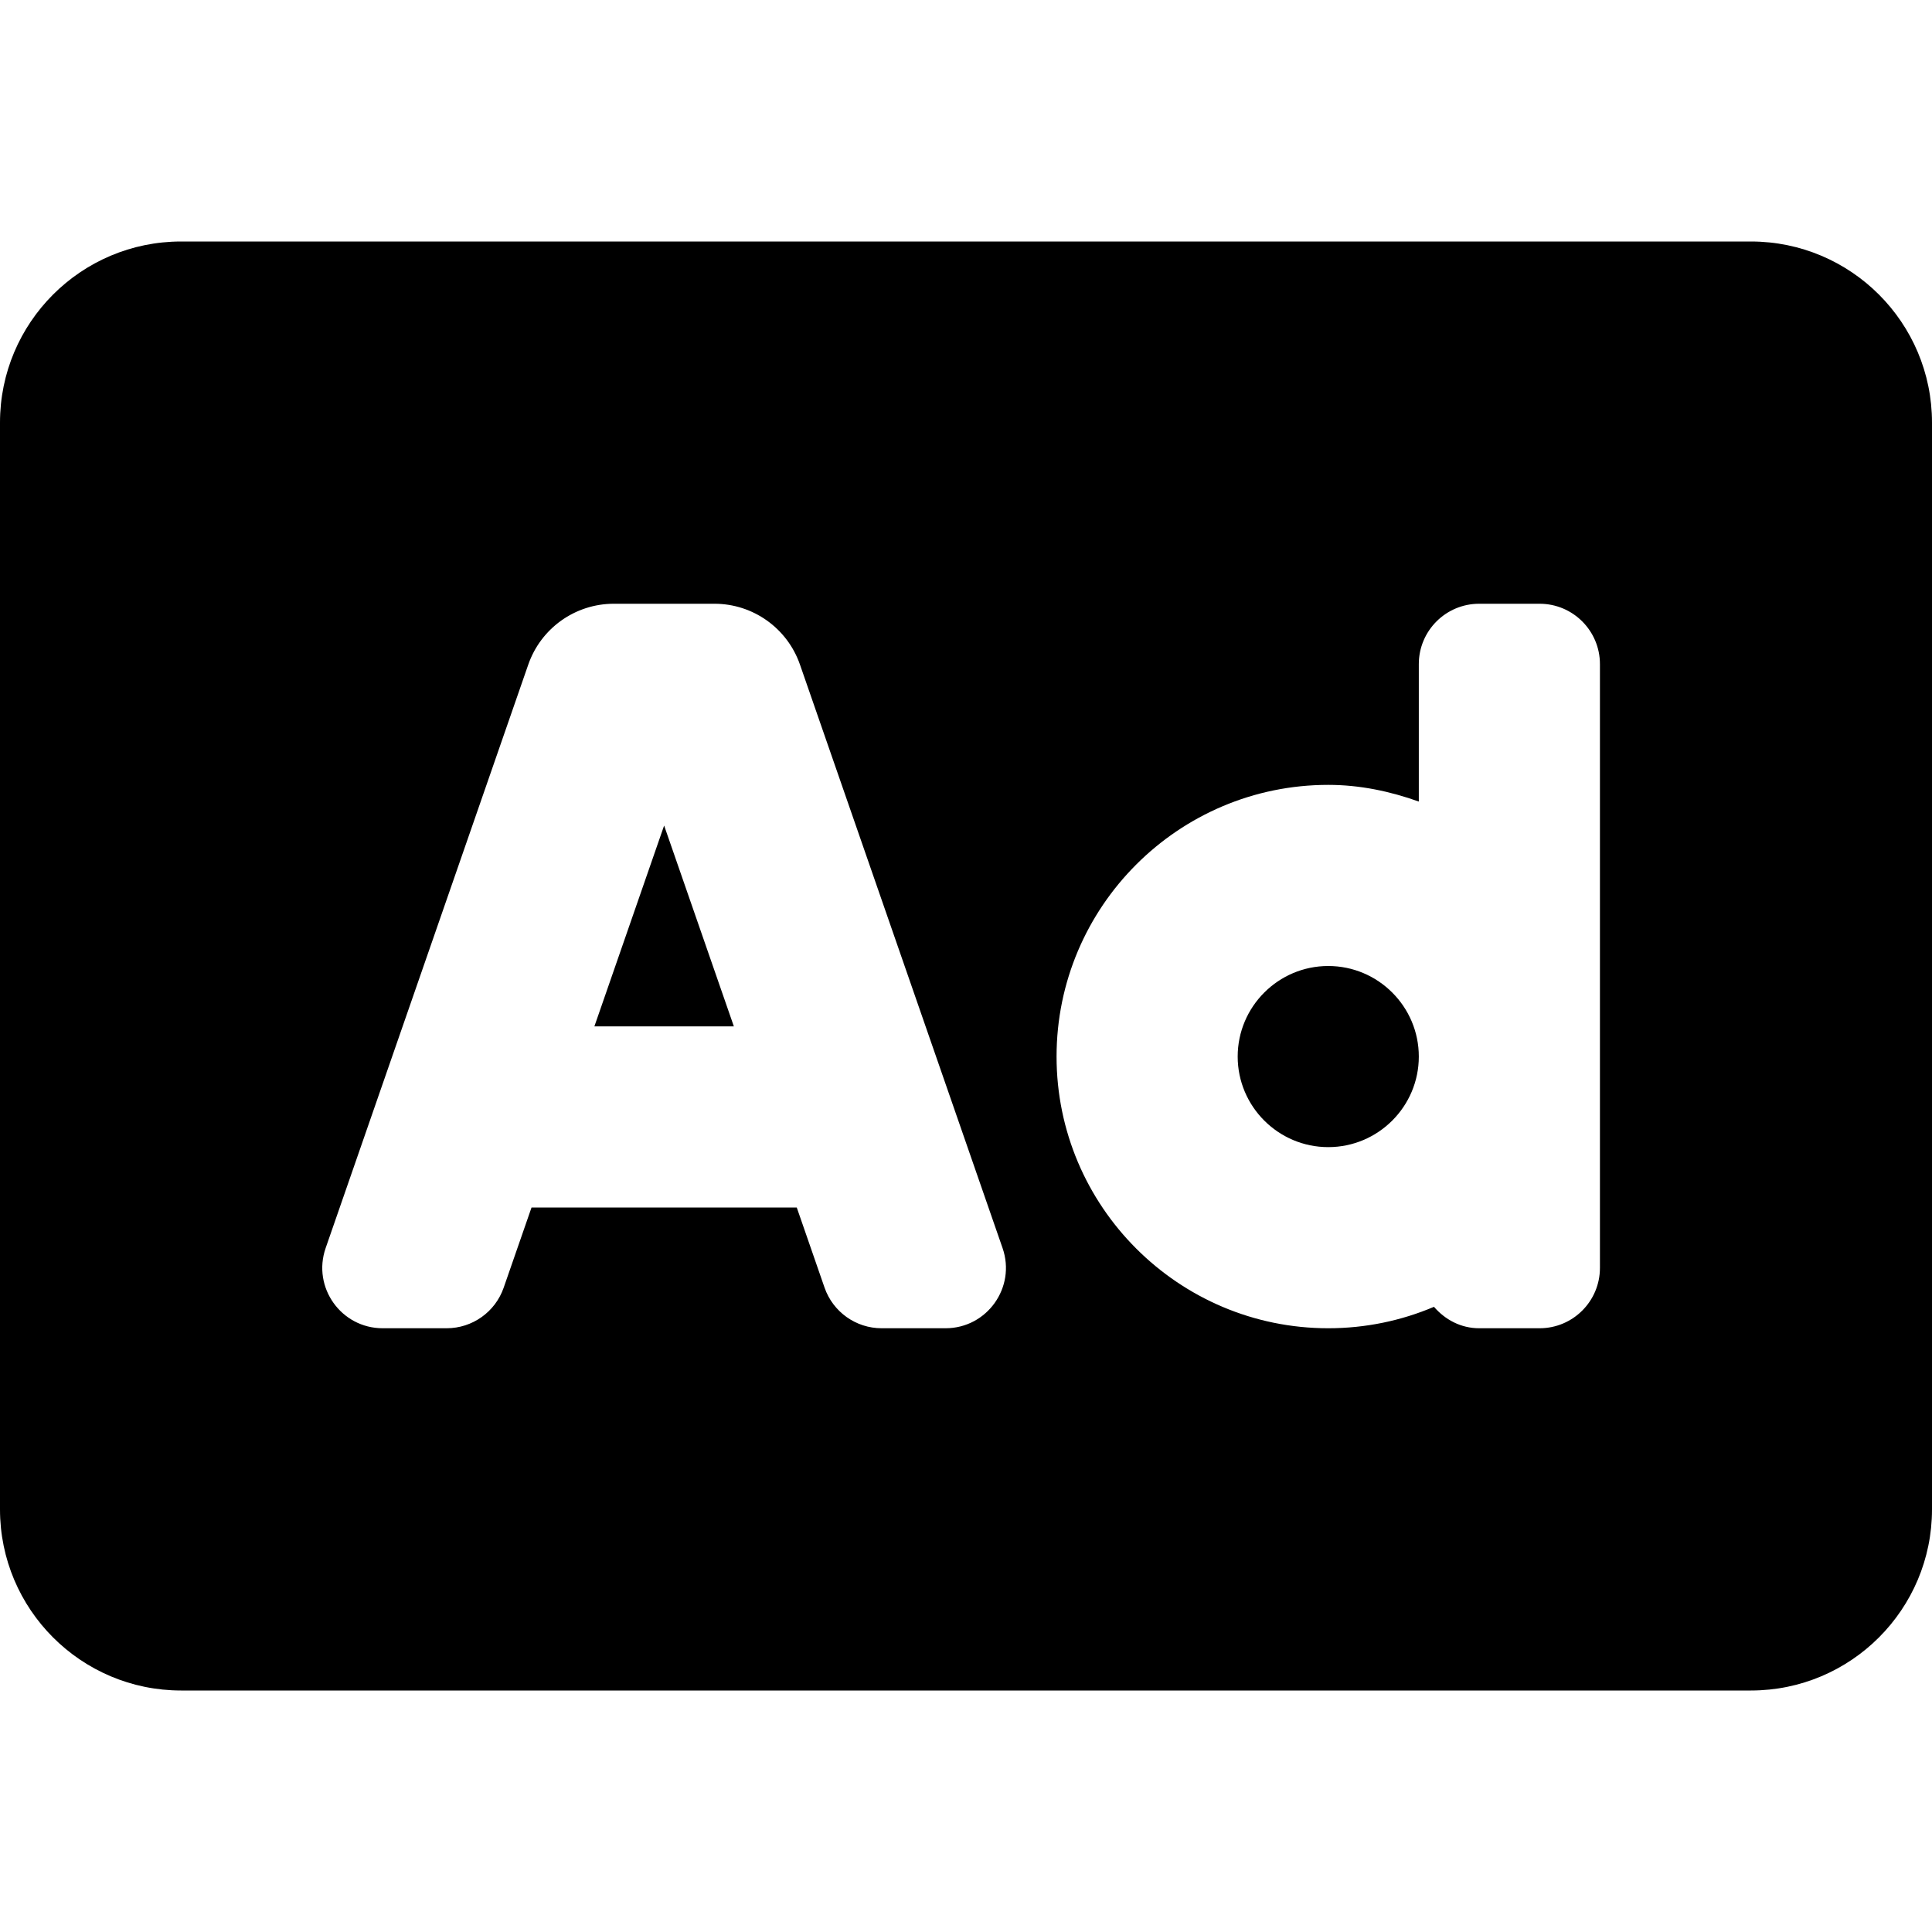
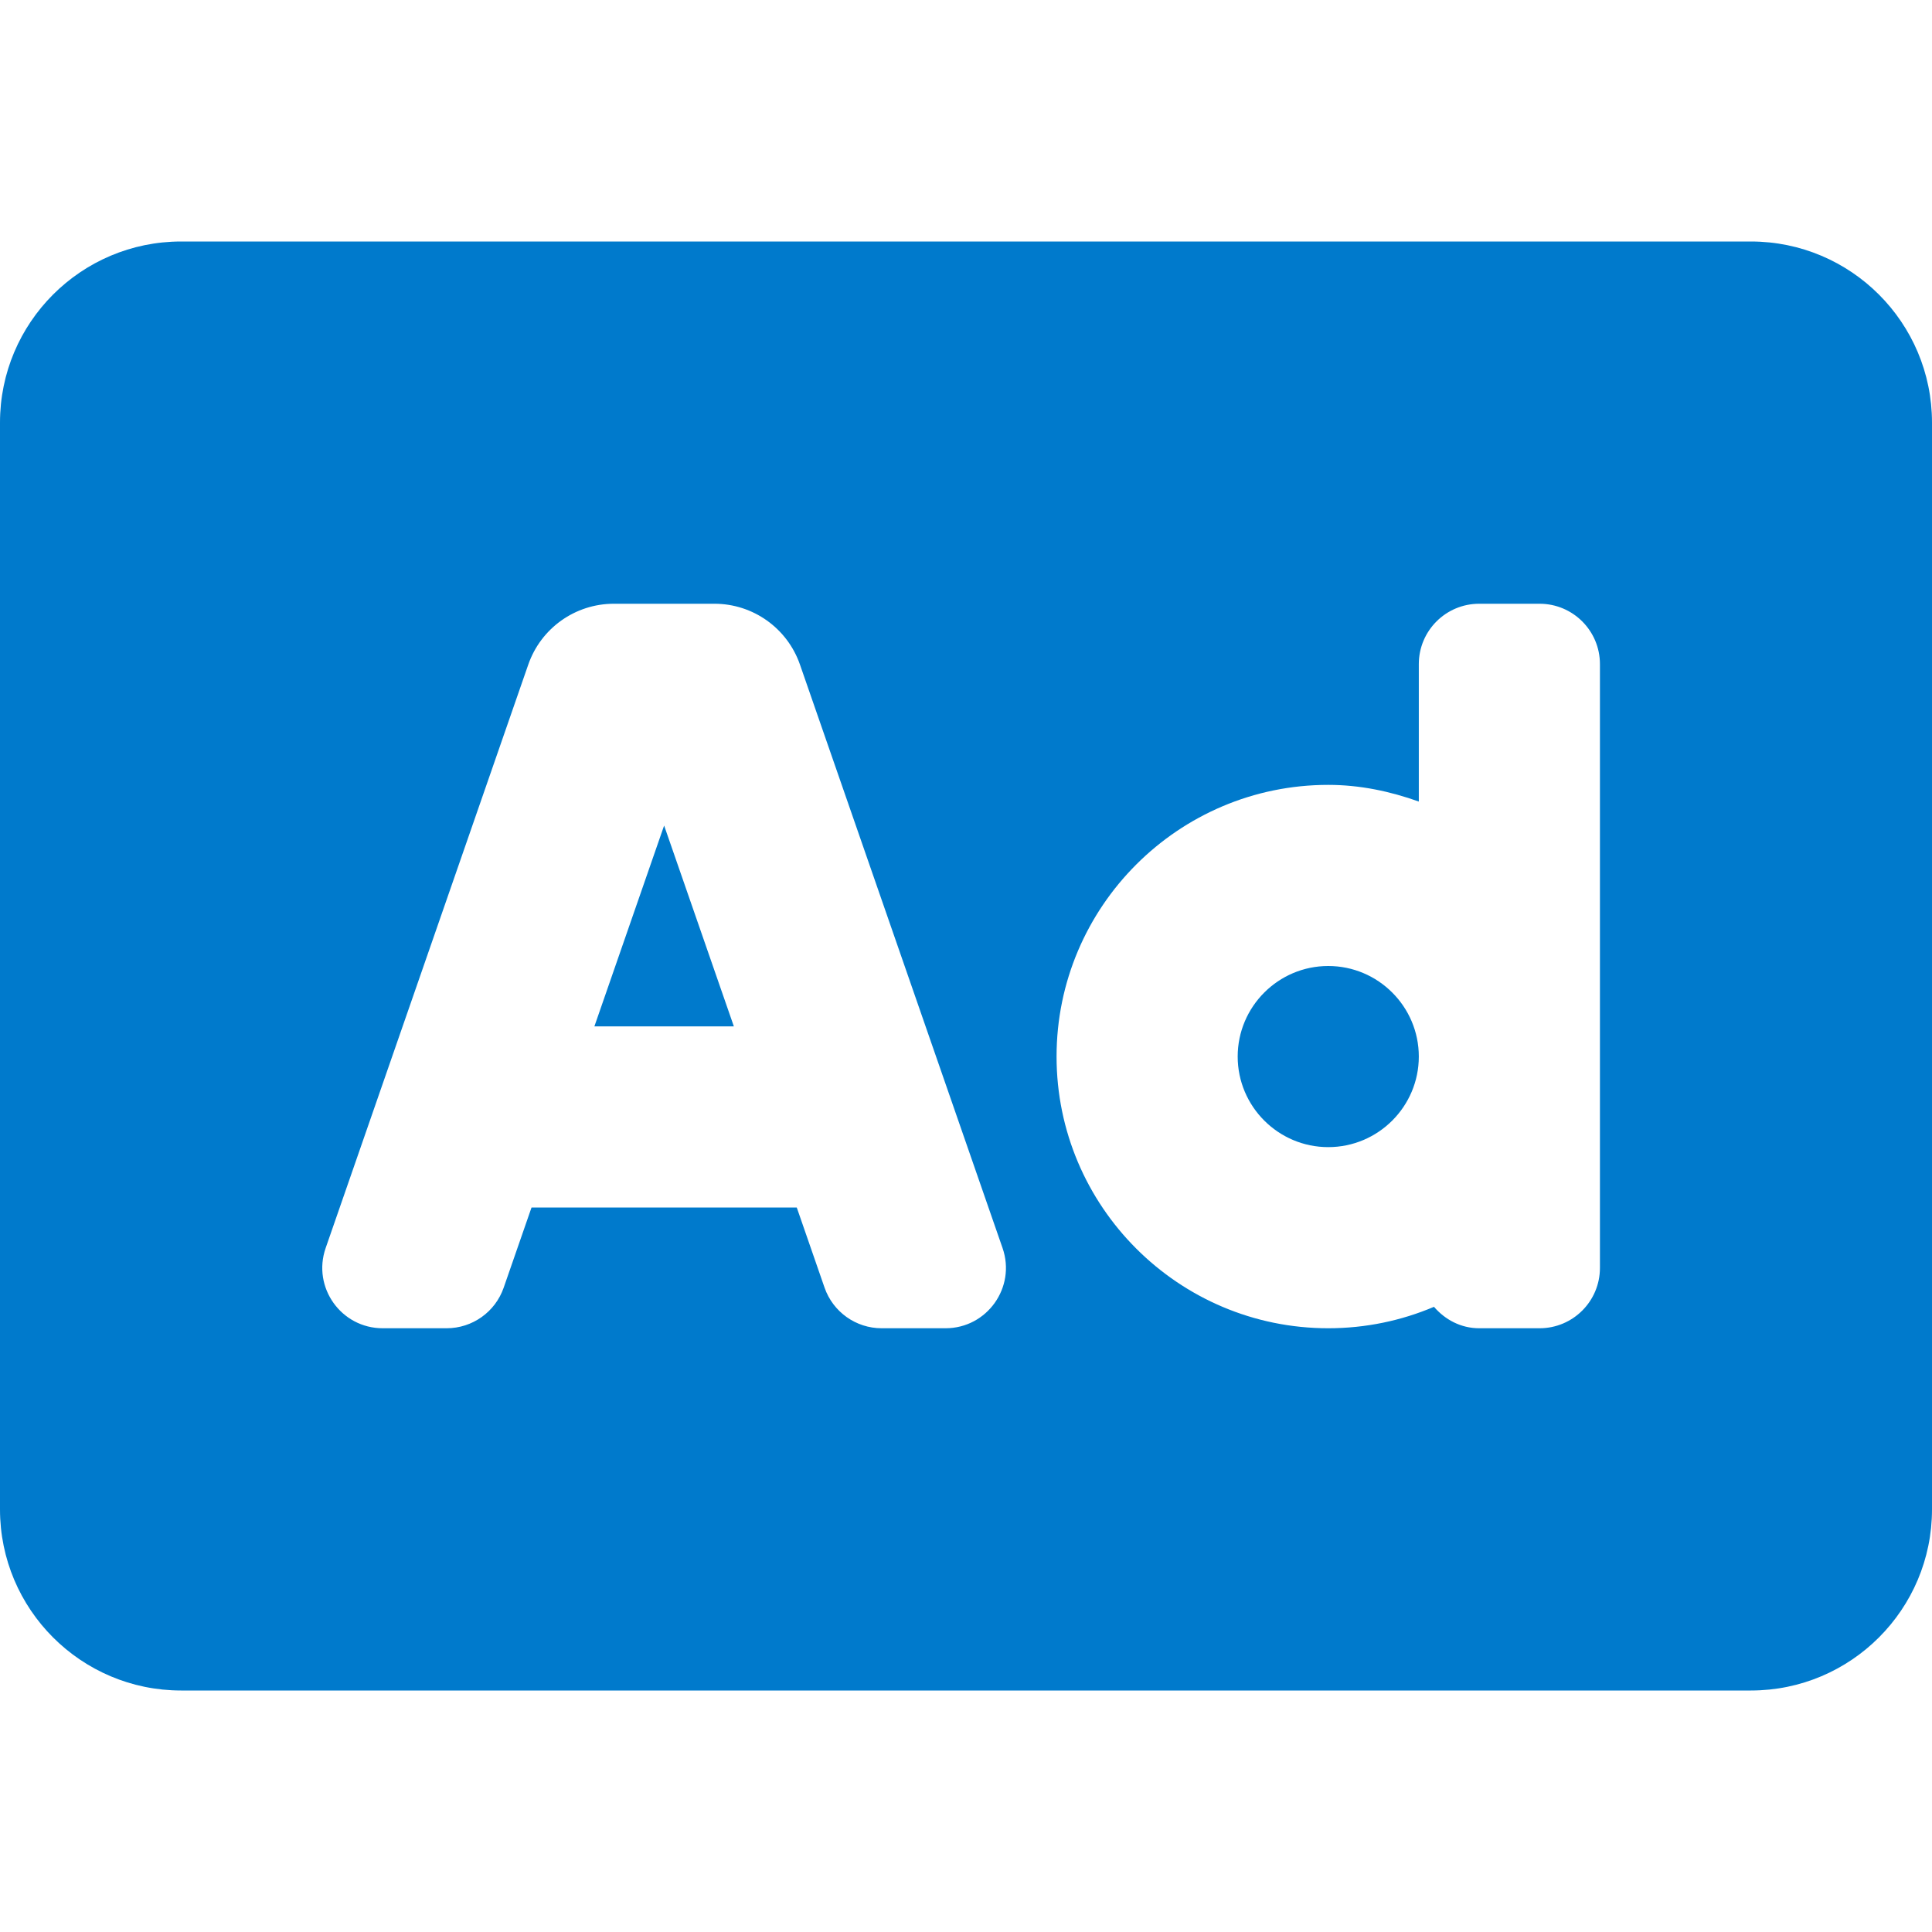
- <svg xmlns="http://www.w3.org/2000/svg" width="18px" height="18px" viewBox="0 0 512 512">
+ <svg xmlns="http://www.w3.org/2000/svg" width="18px" height="18px" fill="#007ACC" viewBox="0 0 512 512">
  <path d="M157.52 272h36.96L176 218.78 157.52 272zM352 256c-13.23 0-24 10.77-24 24s10.77 24 24 24 24-10.77 24-24-10.77-24-24-24zM464 64H48C21.5 64 0 85.5 0 112v288c0 26.5 21.5 48 48 48h416c26.5 0 48-21.5 48-48V112c0-26.5-21.5-48-48-48zM250.58 352h-16.94c-6.81 0-12.88-4.32-15.12-10.75L211.15 320h-70.29l-7.38 21.25A16 16 0 0 1 118.36 352h-16.94c-11.01 0-18.73-10.85-15.12-21.25L140 176.12A23.995 23.995 0 0 1 162.67 160h26.66A23.99 23.99 0 0 1 212 176.13l53.69 154.62c3.61 10.4-4.11 21.25-15.11 21.25zM424 336c0 8.84-7.16 16-16 16h-16c-4.85 0-9.04-2.27-11.98-5.68-8.62 3.66-18.09 5.68-28.02 5.68-39.7 0-72-32.3-72-72s32.3-72 72-72c8.46 0 16.46 1.73 24 4.42V176c0-8.84 7.16-16 16-16h16c8.84 0 16 7.16 16 16v160z" />
</svg>
